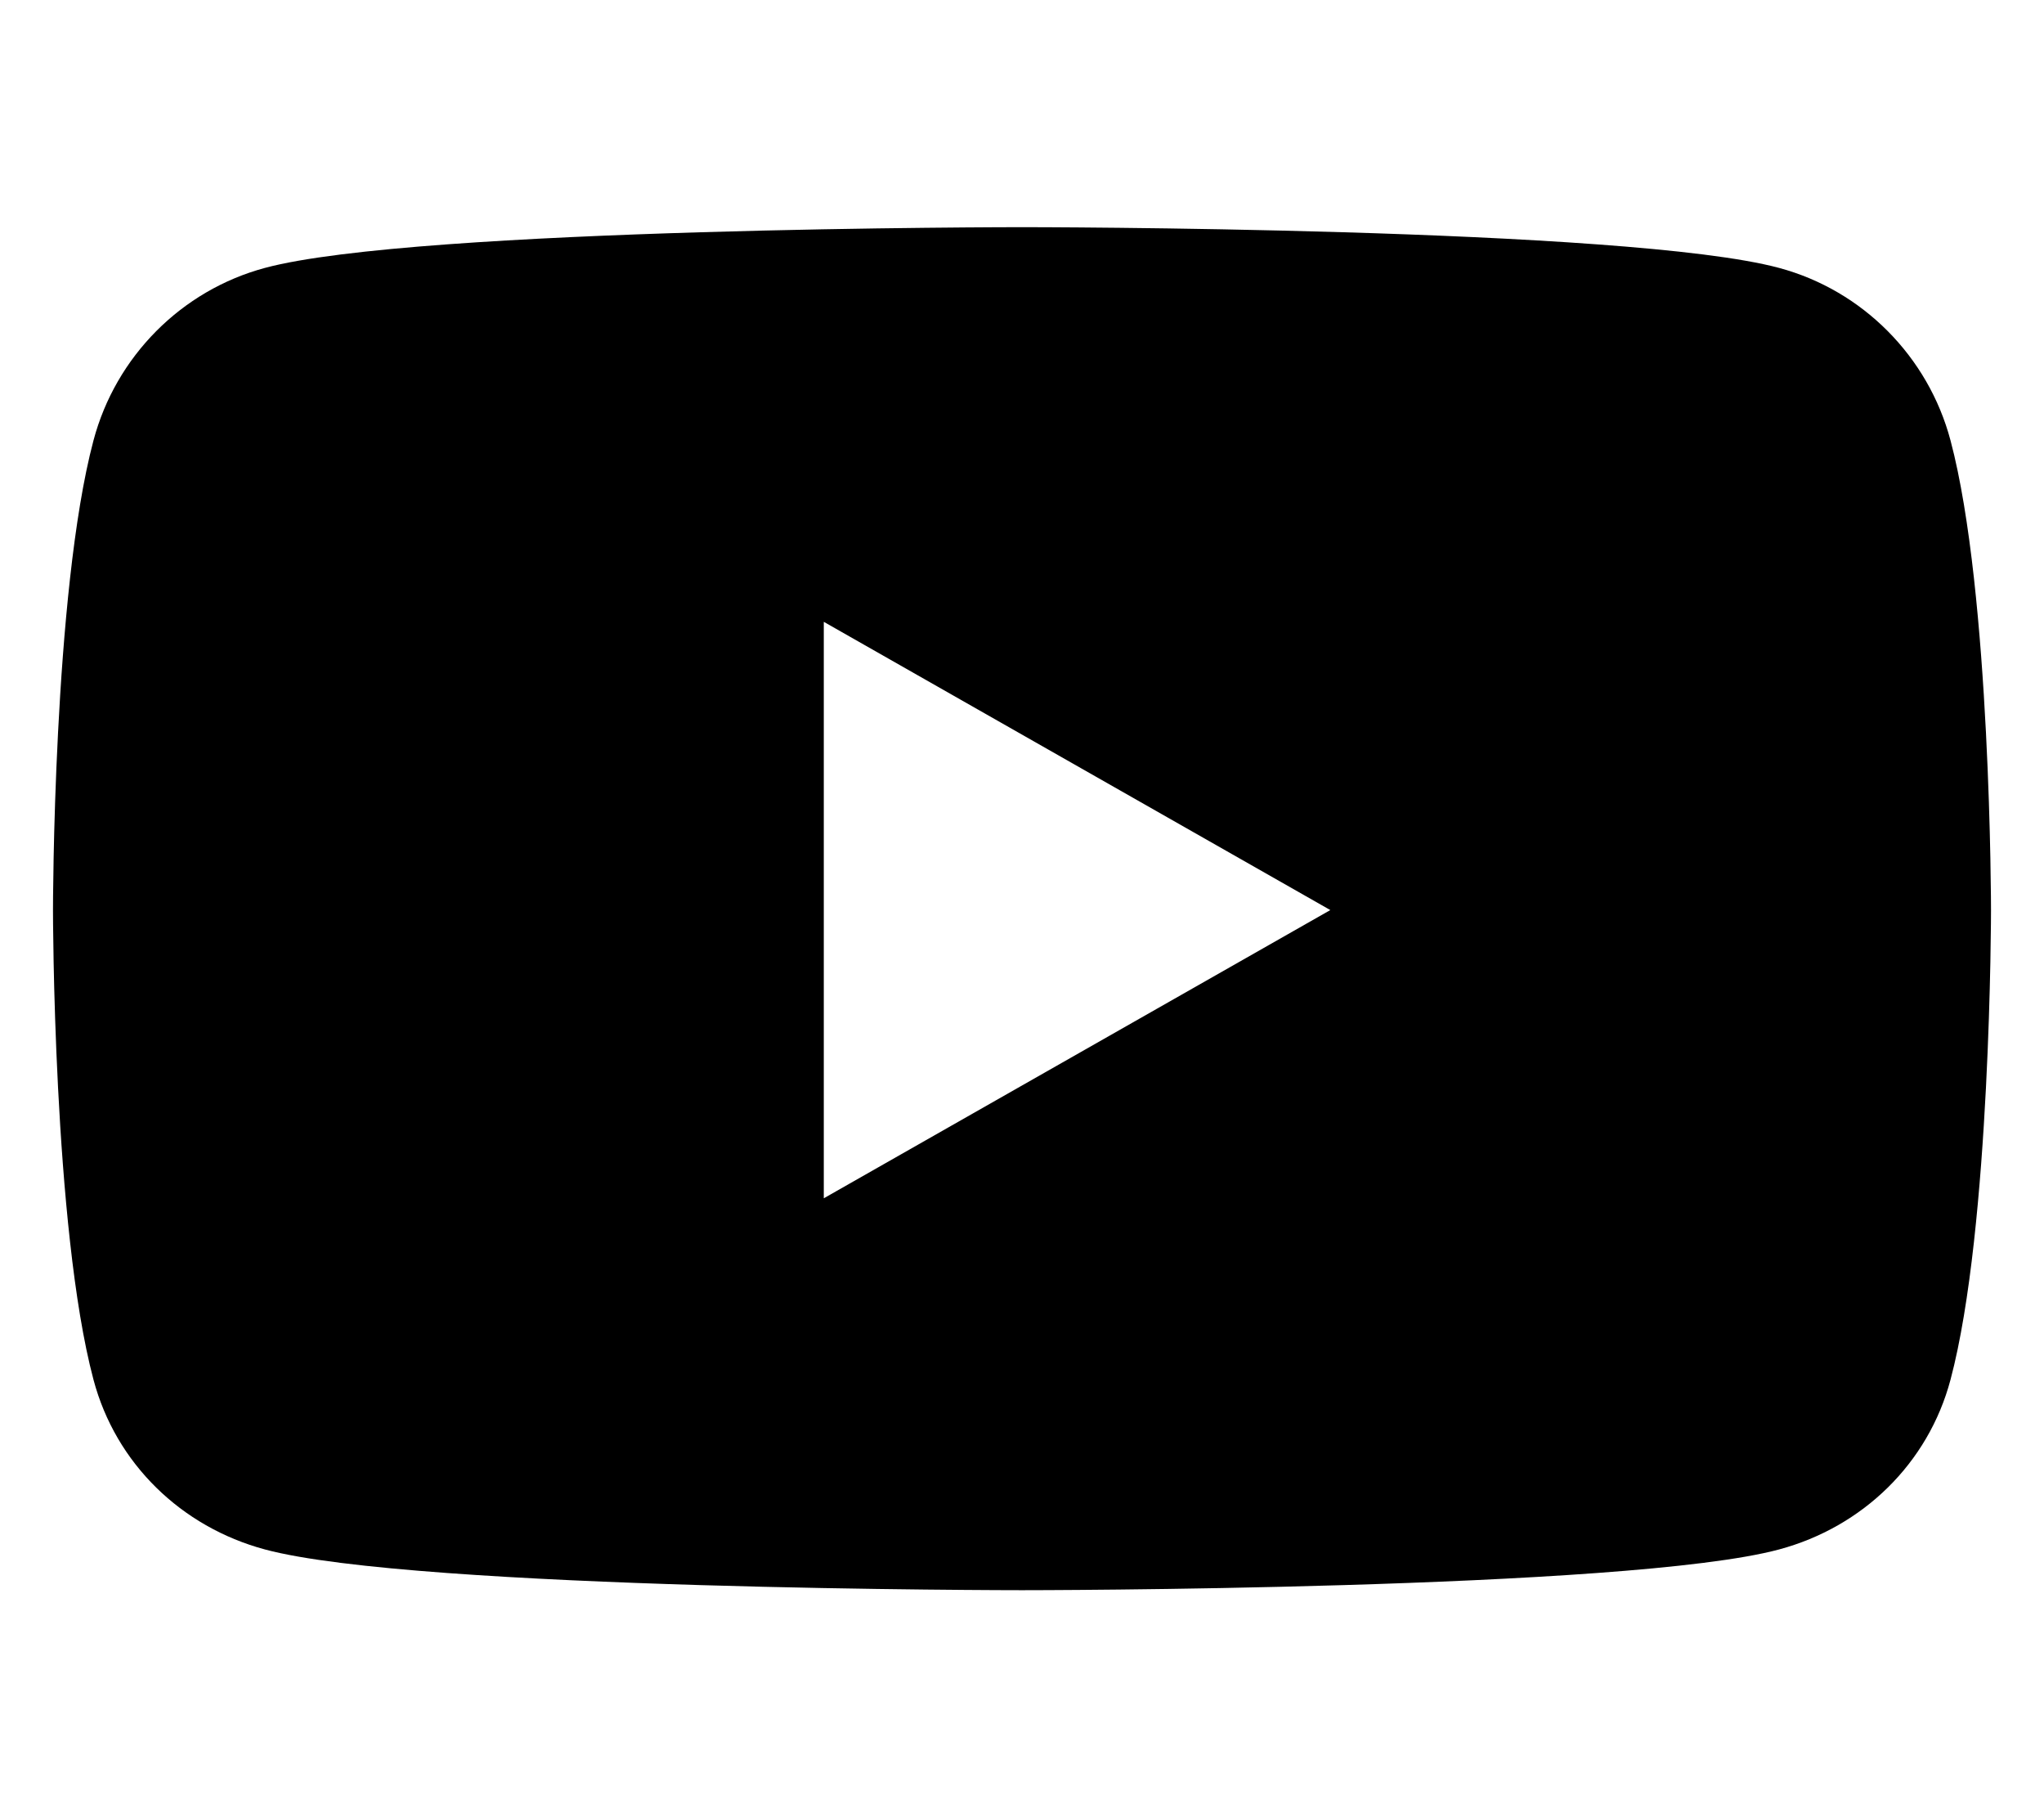
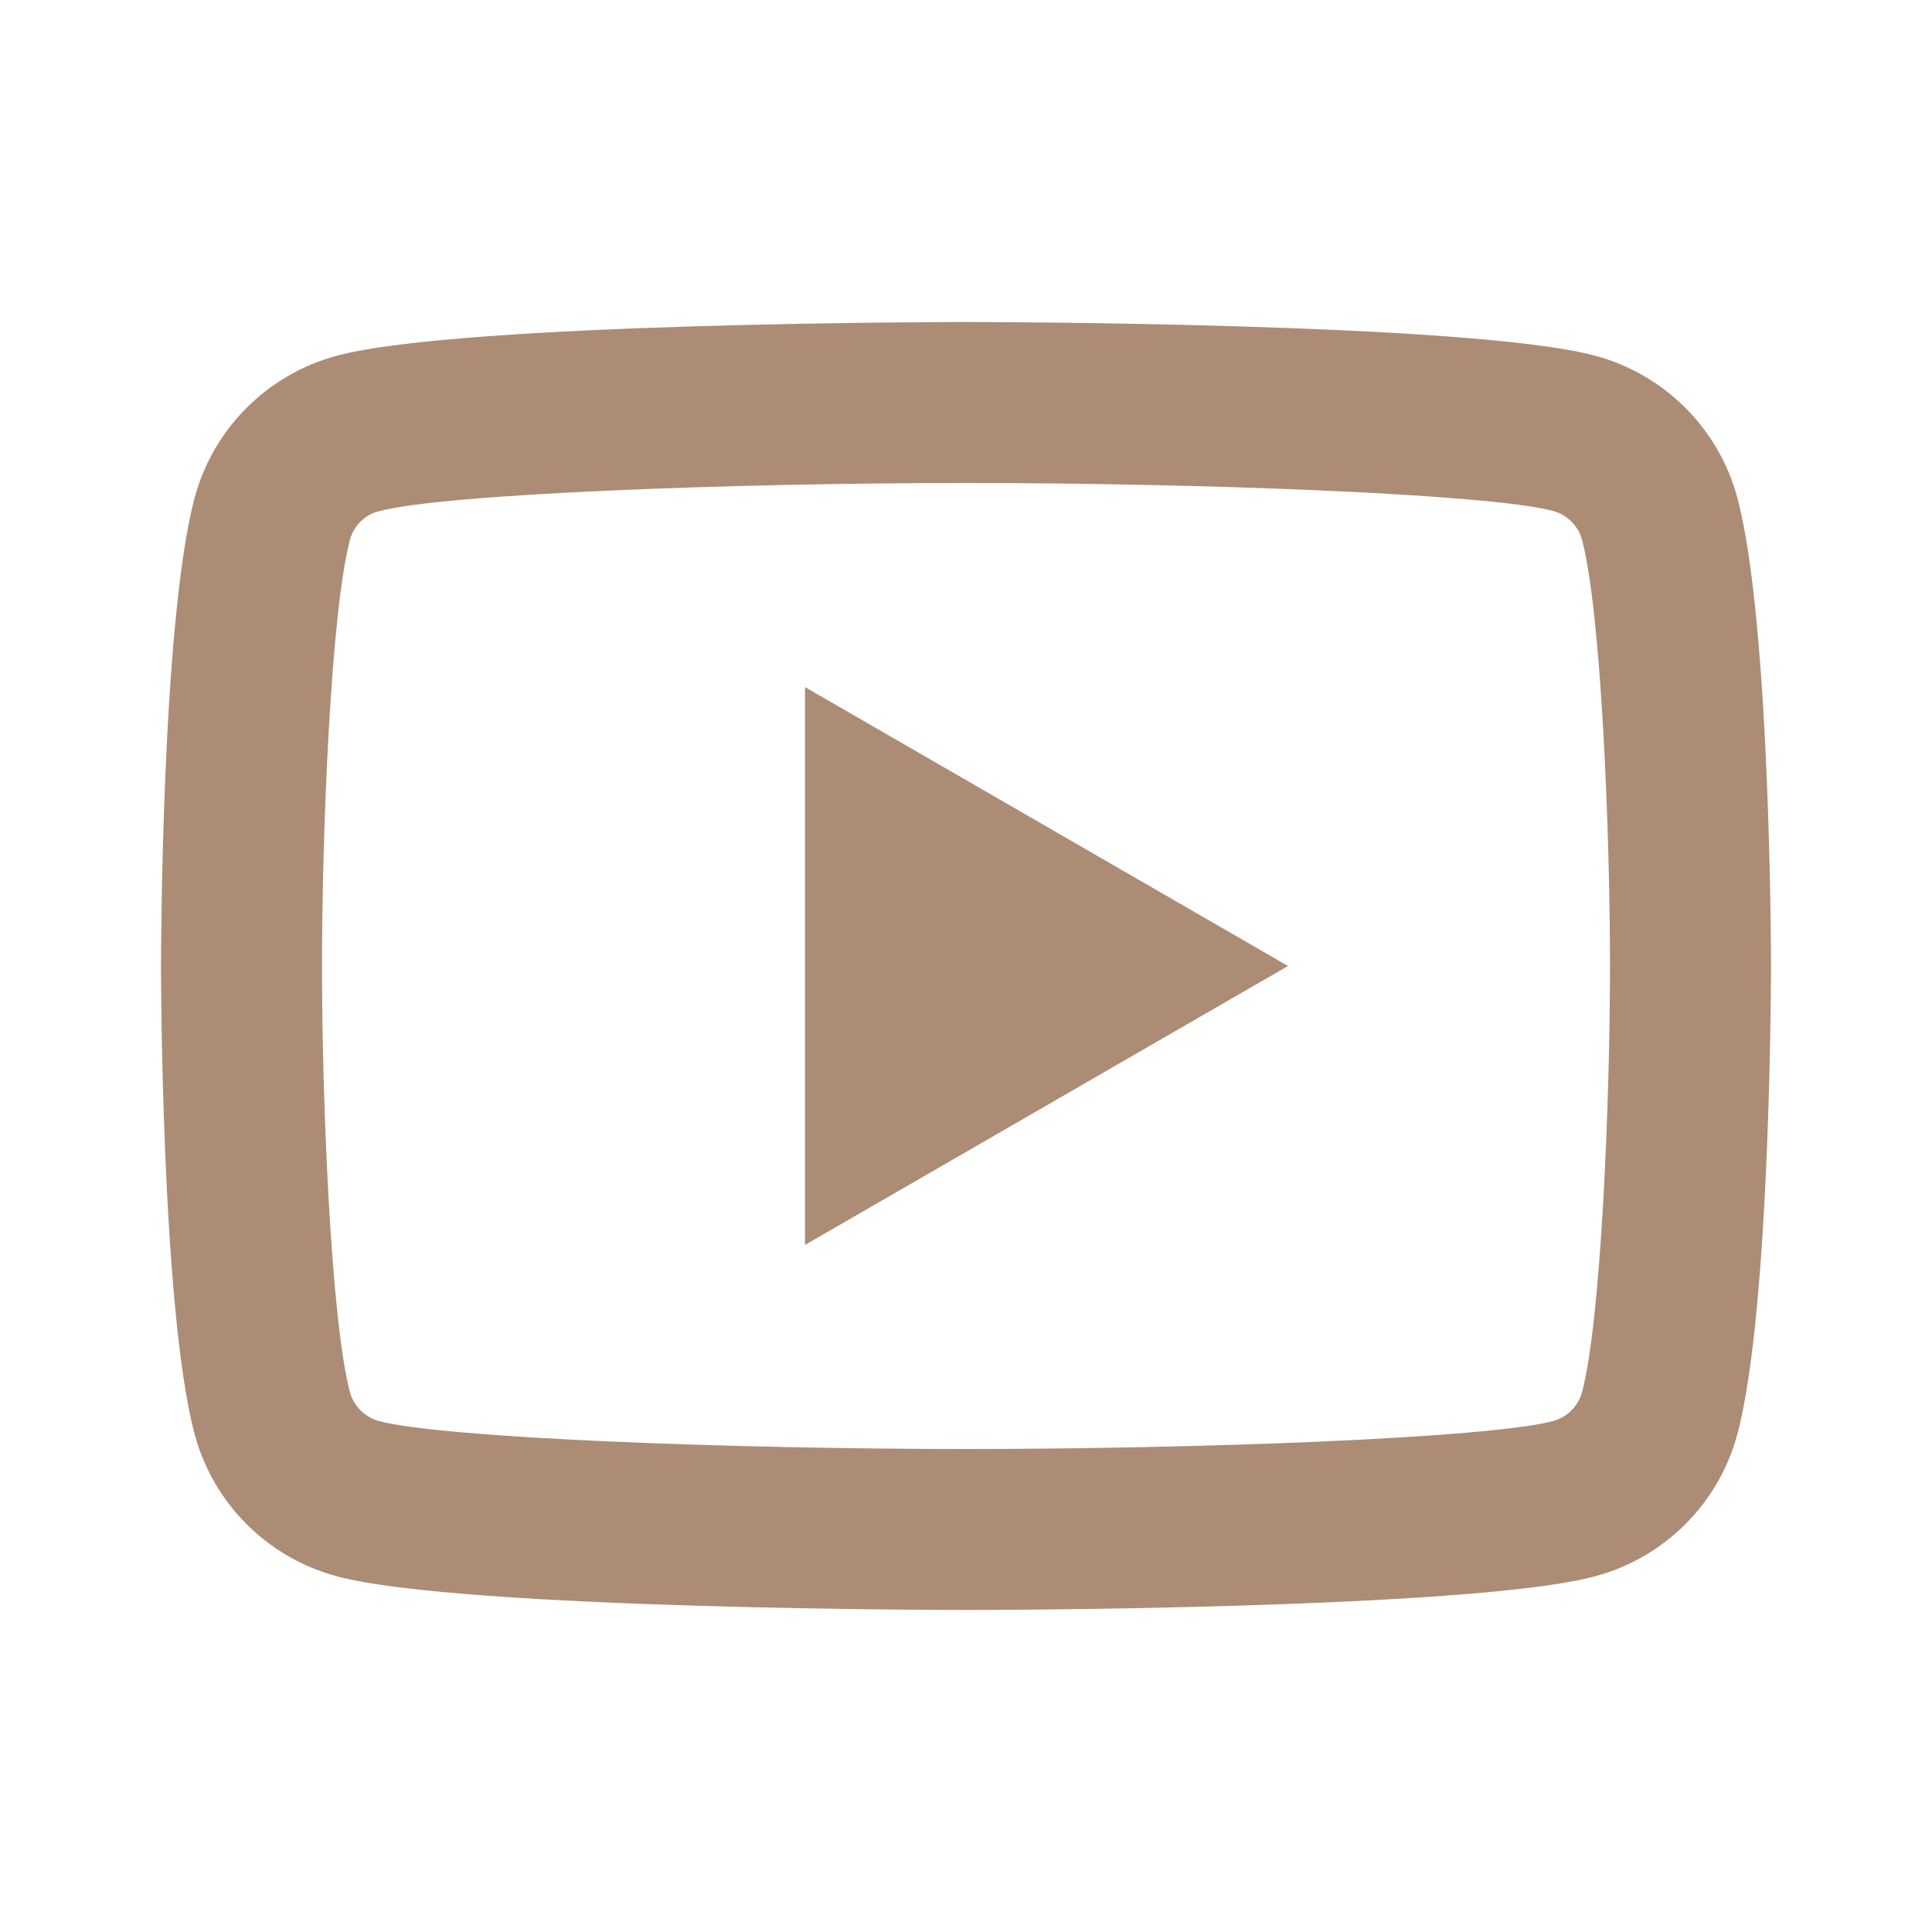
- <svg xmlns="http://www.w3.org/2000/svg" viewBox="0 0 576 512">
-   <path d="M549.655 124.083c-6.281-23.65-24.787-42.276-48.284-48.597C458.781 64 288 64 288 64S117.22 64 74.629 75.486c-23.497 6.322-42.003 24.947-48.284 48.597-11.412 42.867-11.412 132.305-11.412 132.305s0 89.438 11.412 132.305c6.281 23.65 24.787 41.5 48.284 47.821C117.22 448 288 448 288 448s170.78 0 213.371-11.486c23.497-6.321 42.003-24.171 48.284-47.821 11.412-42.867 11.412-132.305 11.412-132.305s0-89.438-11.412-132.305zm-317.51 213.508V175.185l142.739 81.205-142.739 81.201z" />
+ <svg xmlns="http://www.w3.org/2000/svg" viewBox="0 0 24 24" width="24px" height="24px">
+   <g id="surface3594590">
+     <path style=" stroke:none;fill-rule:nonzero;fill:rgb(67.451%,54.902%,45.882%);fill-opacity:1;" d="M 12 4 C 12 4 5.746 4 4.188 4.418 C 3.324 4.648 2.648 5.324 2.418 6.184 C 2 7.746 2 12 2 12 C 2 12 2 16.254 2.418 17.816 C 2.648 18.676 3.324 19.352 4.188 19.582 C 5.746 20 12 20 12 20 C 12 20 18.254 20 19.812 19.582 C 20.676 19.352 21.352 18.676 21.582 17.816 C 22 16.254 22 12 22 12 C 22 12 22 7.746 21.582 6.184 C 21.352 5.324 20.676 4.648 19.812 4.418 C 18.254 4 12 4 12 4 Z M 12 6 C 14.883 6 18.492 6.133 19.297 6.348 C 19.465 6.395 19.605 6.531 19.652 6.703 C 19.891 7.602 20 10.344 20 12 C 20 13.656 19.891 16.398 19.652 17.297 C 19.605 17.465 19.469 17.605 19.297 17.652 C 18.492 17.867 14.883 18 12 18 C 9.117 18 5.512 17.867 4.703 17.652 C 4.535 17.605 4.395 17.469 4.348 17.297 C 4.109 16.398 4 13.656 4 12 C 4 10.344 4.109 7.602 4.348 6.703 C 4.395 6.531 4.531 6.395 4.703 6.352 C 5.508 6.133 9.117 6 12 6 Z M 10 8.535 L 10 15.465 L 16 12 Z M 10 8.535 " />
+   </g>
</svg>
